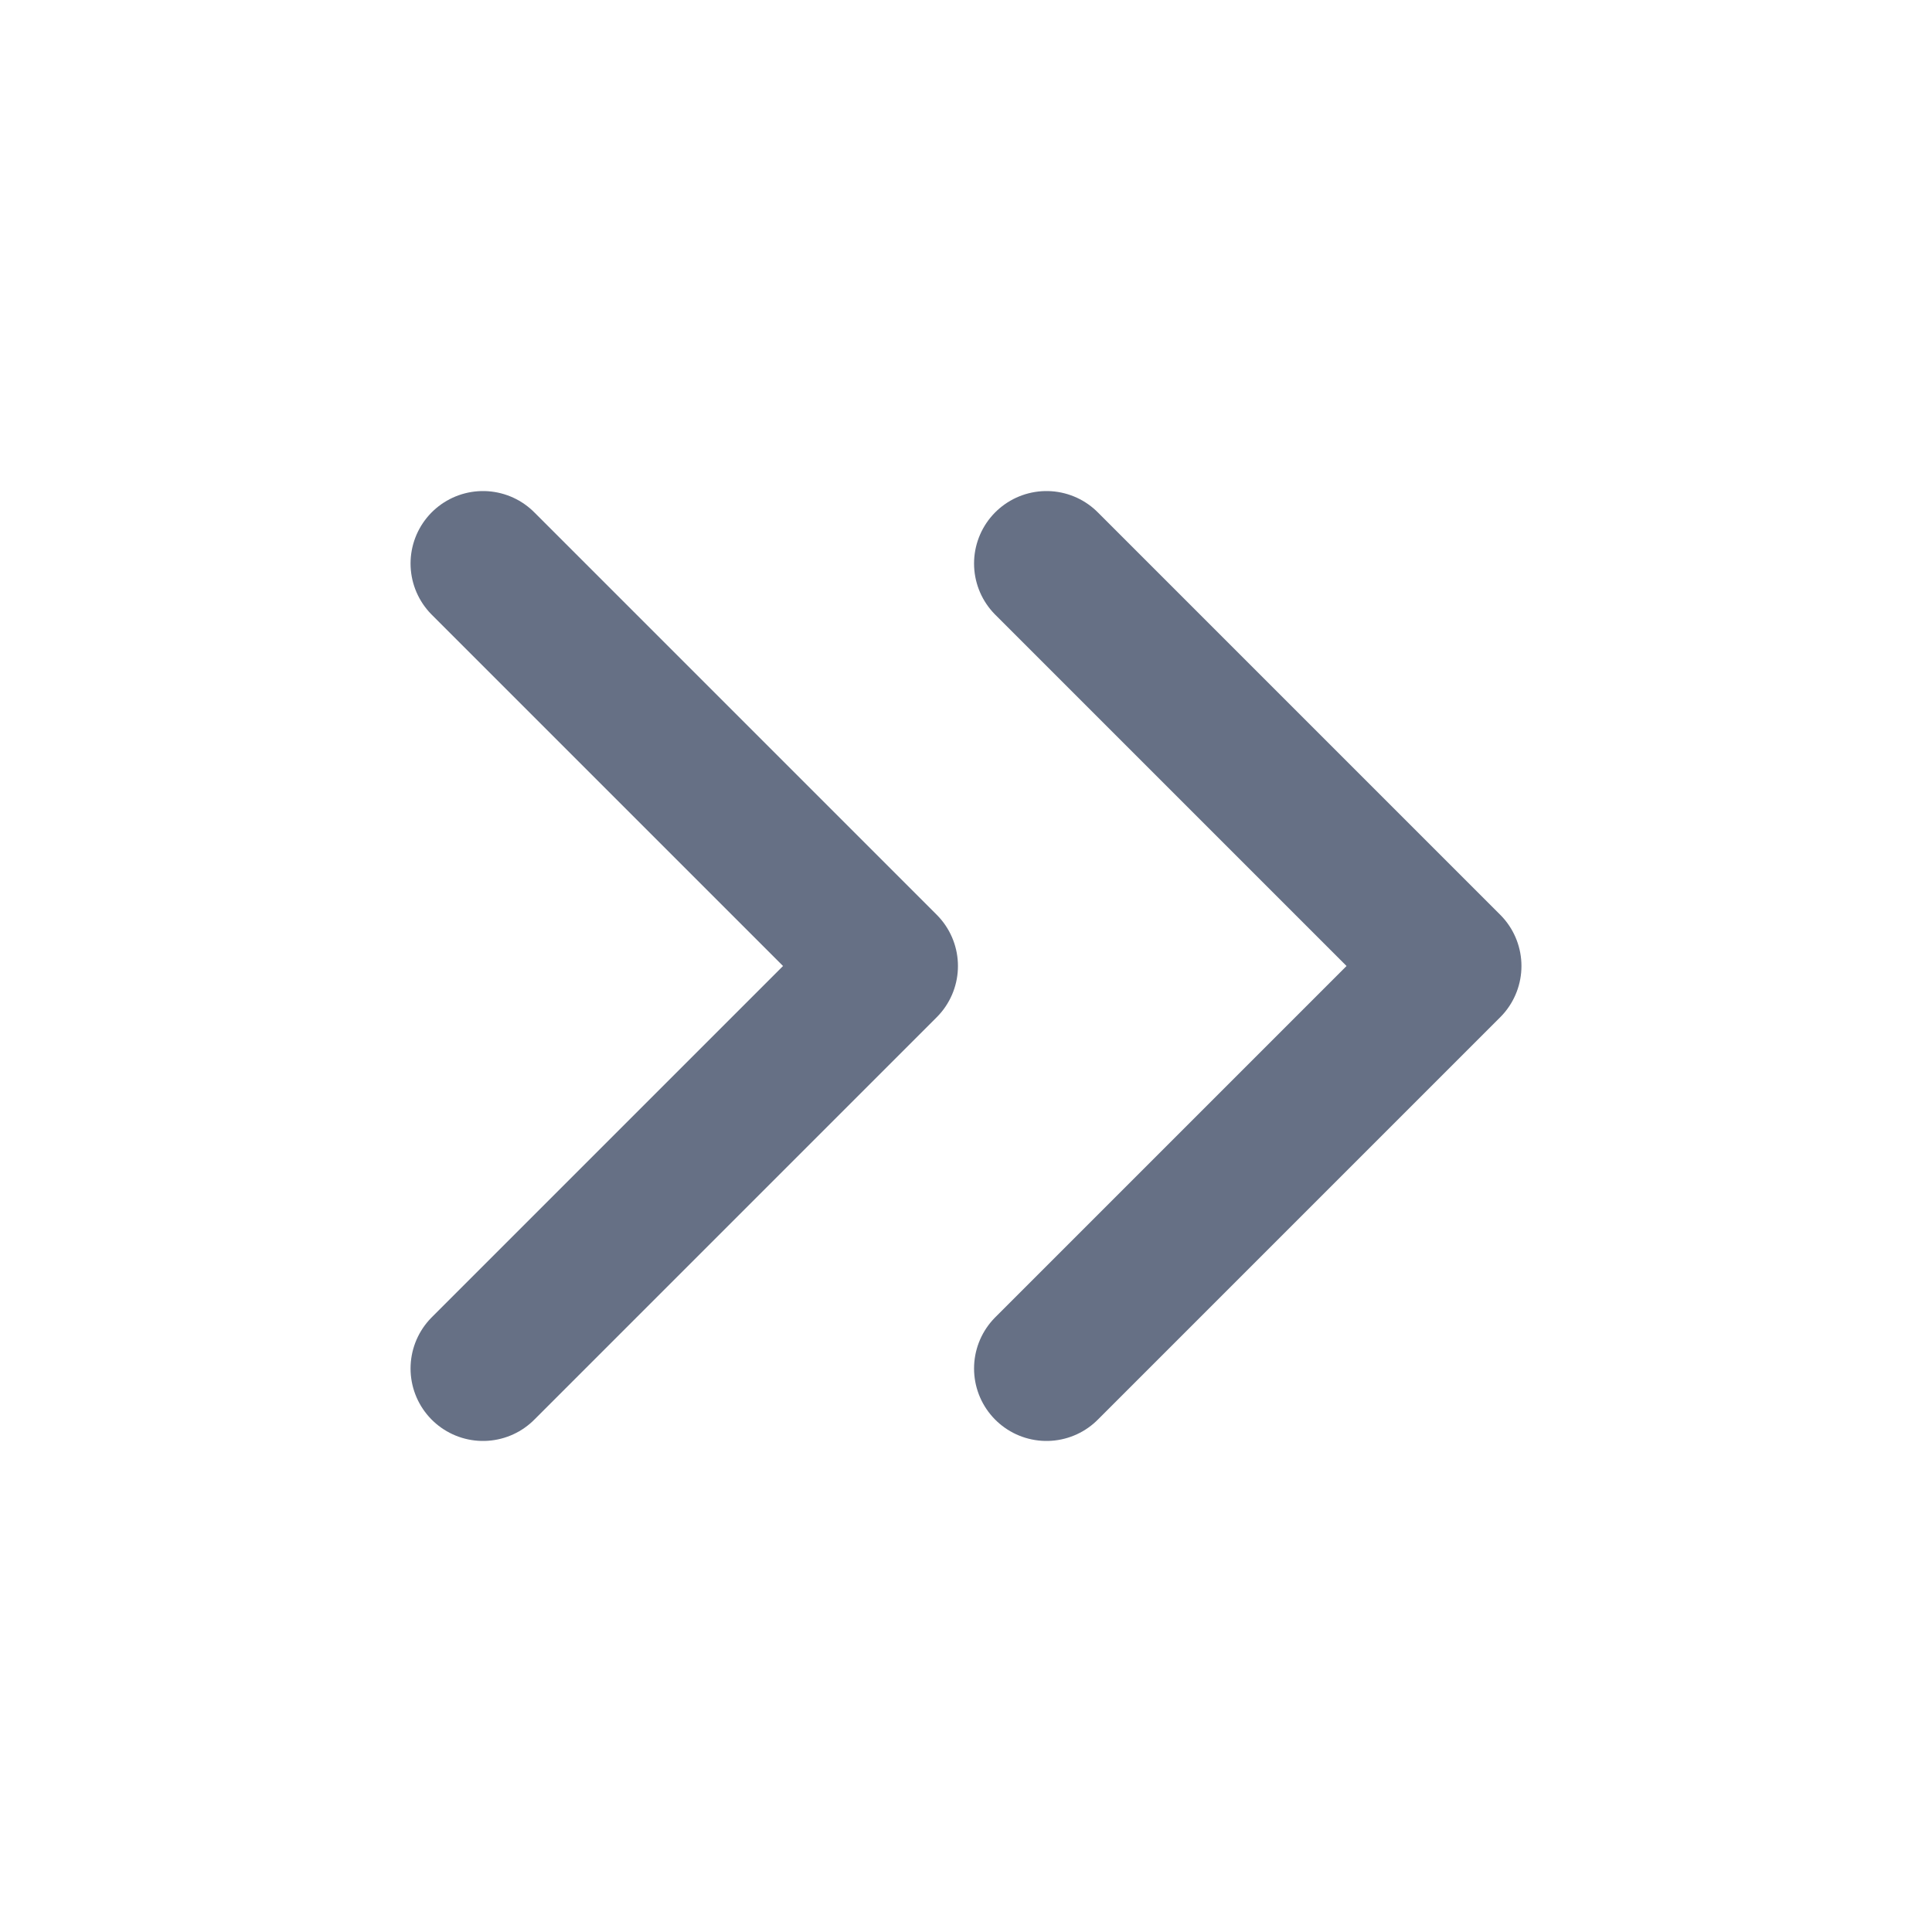
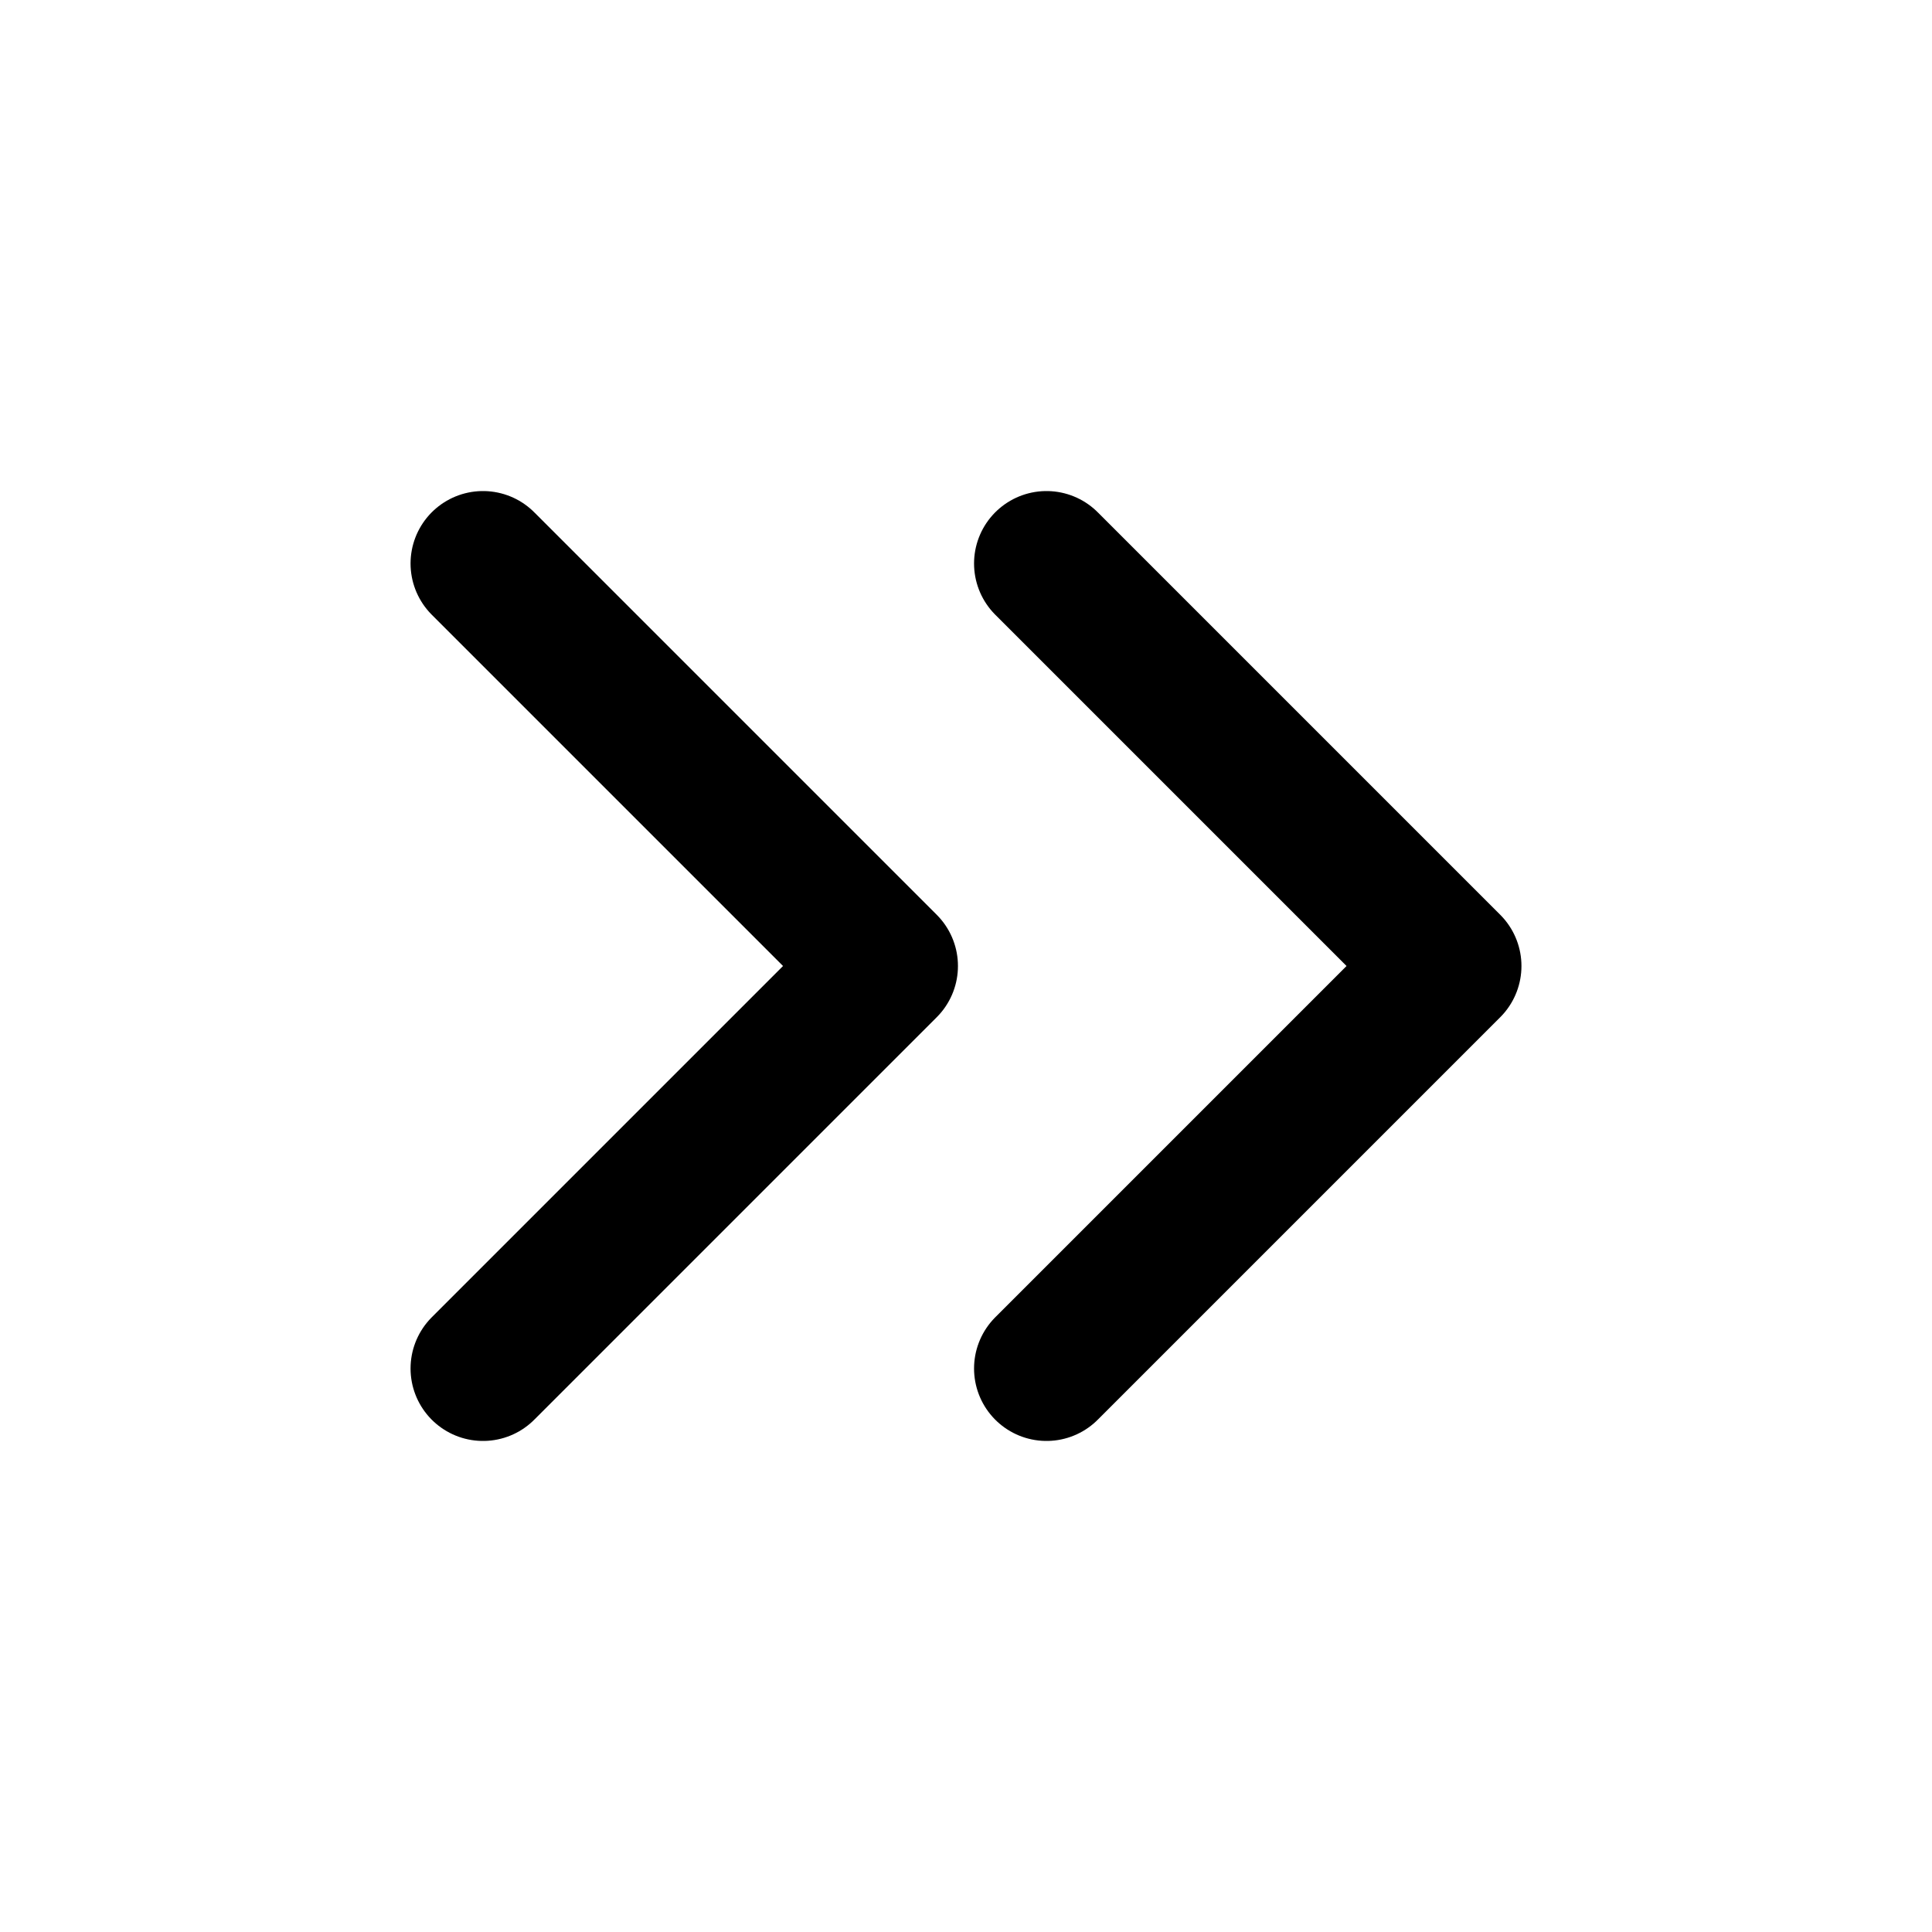
<svg xmlns="http://www.w3.org/2000/svg" width="24" height="24" viewBox="0 0 24 24" fill="none">
-   <path d="M6 17L11 12L6 7M13 17L18 12L13 7" stroke="#667085" stroke-width="1.8" stroke-linecap="round" stroke-linejoin="round" />
+   <path d="M6 17L11 12L6 7M13 17L18 12L13 7" stroke="currentColor" stroke-width="1.8" stroke-linecap="round" stroke-linejoin="round" />
</svg>
